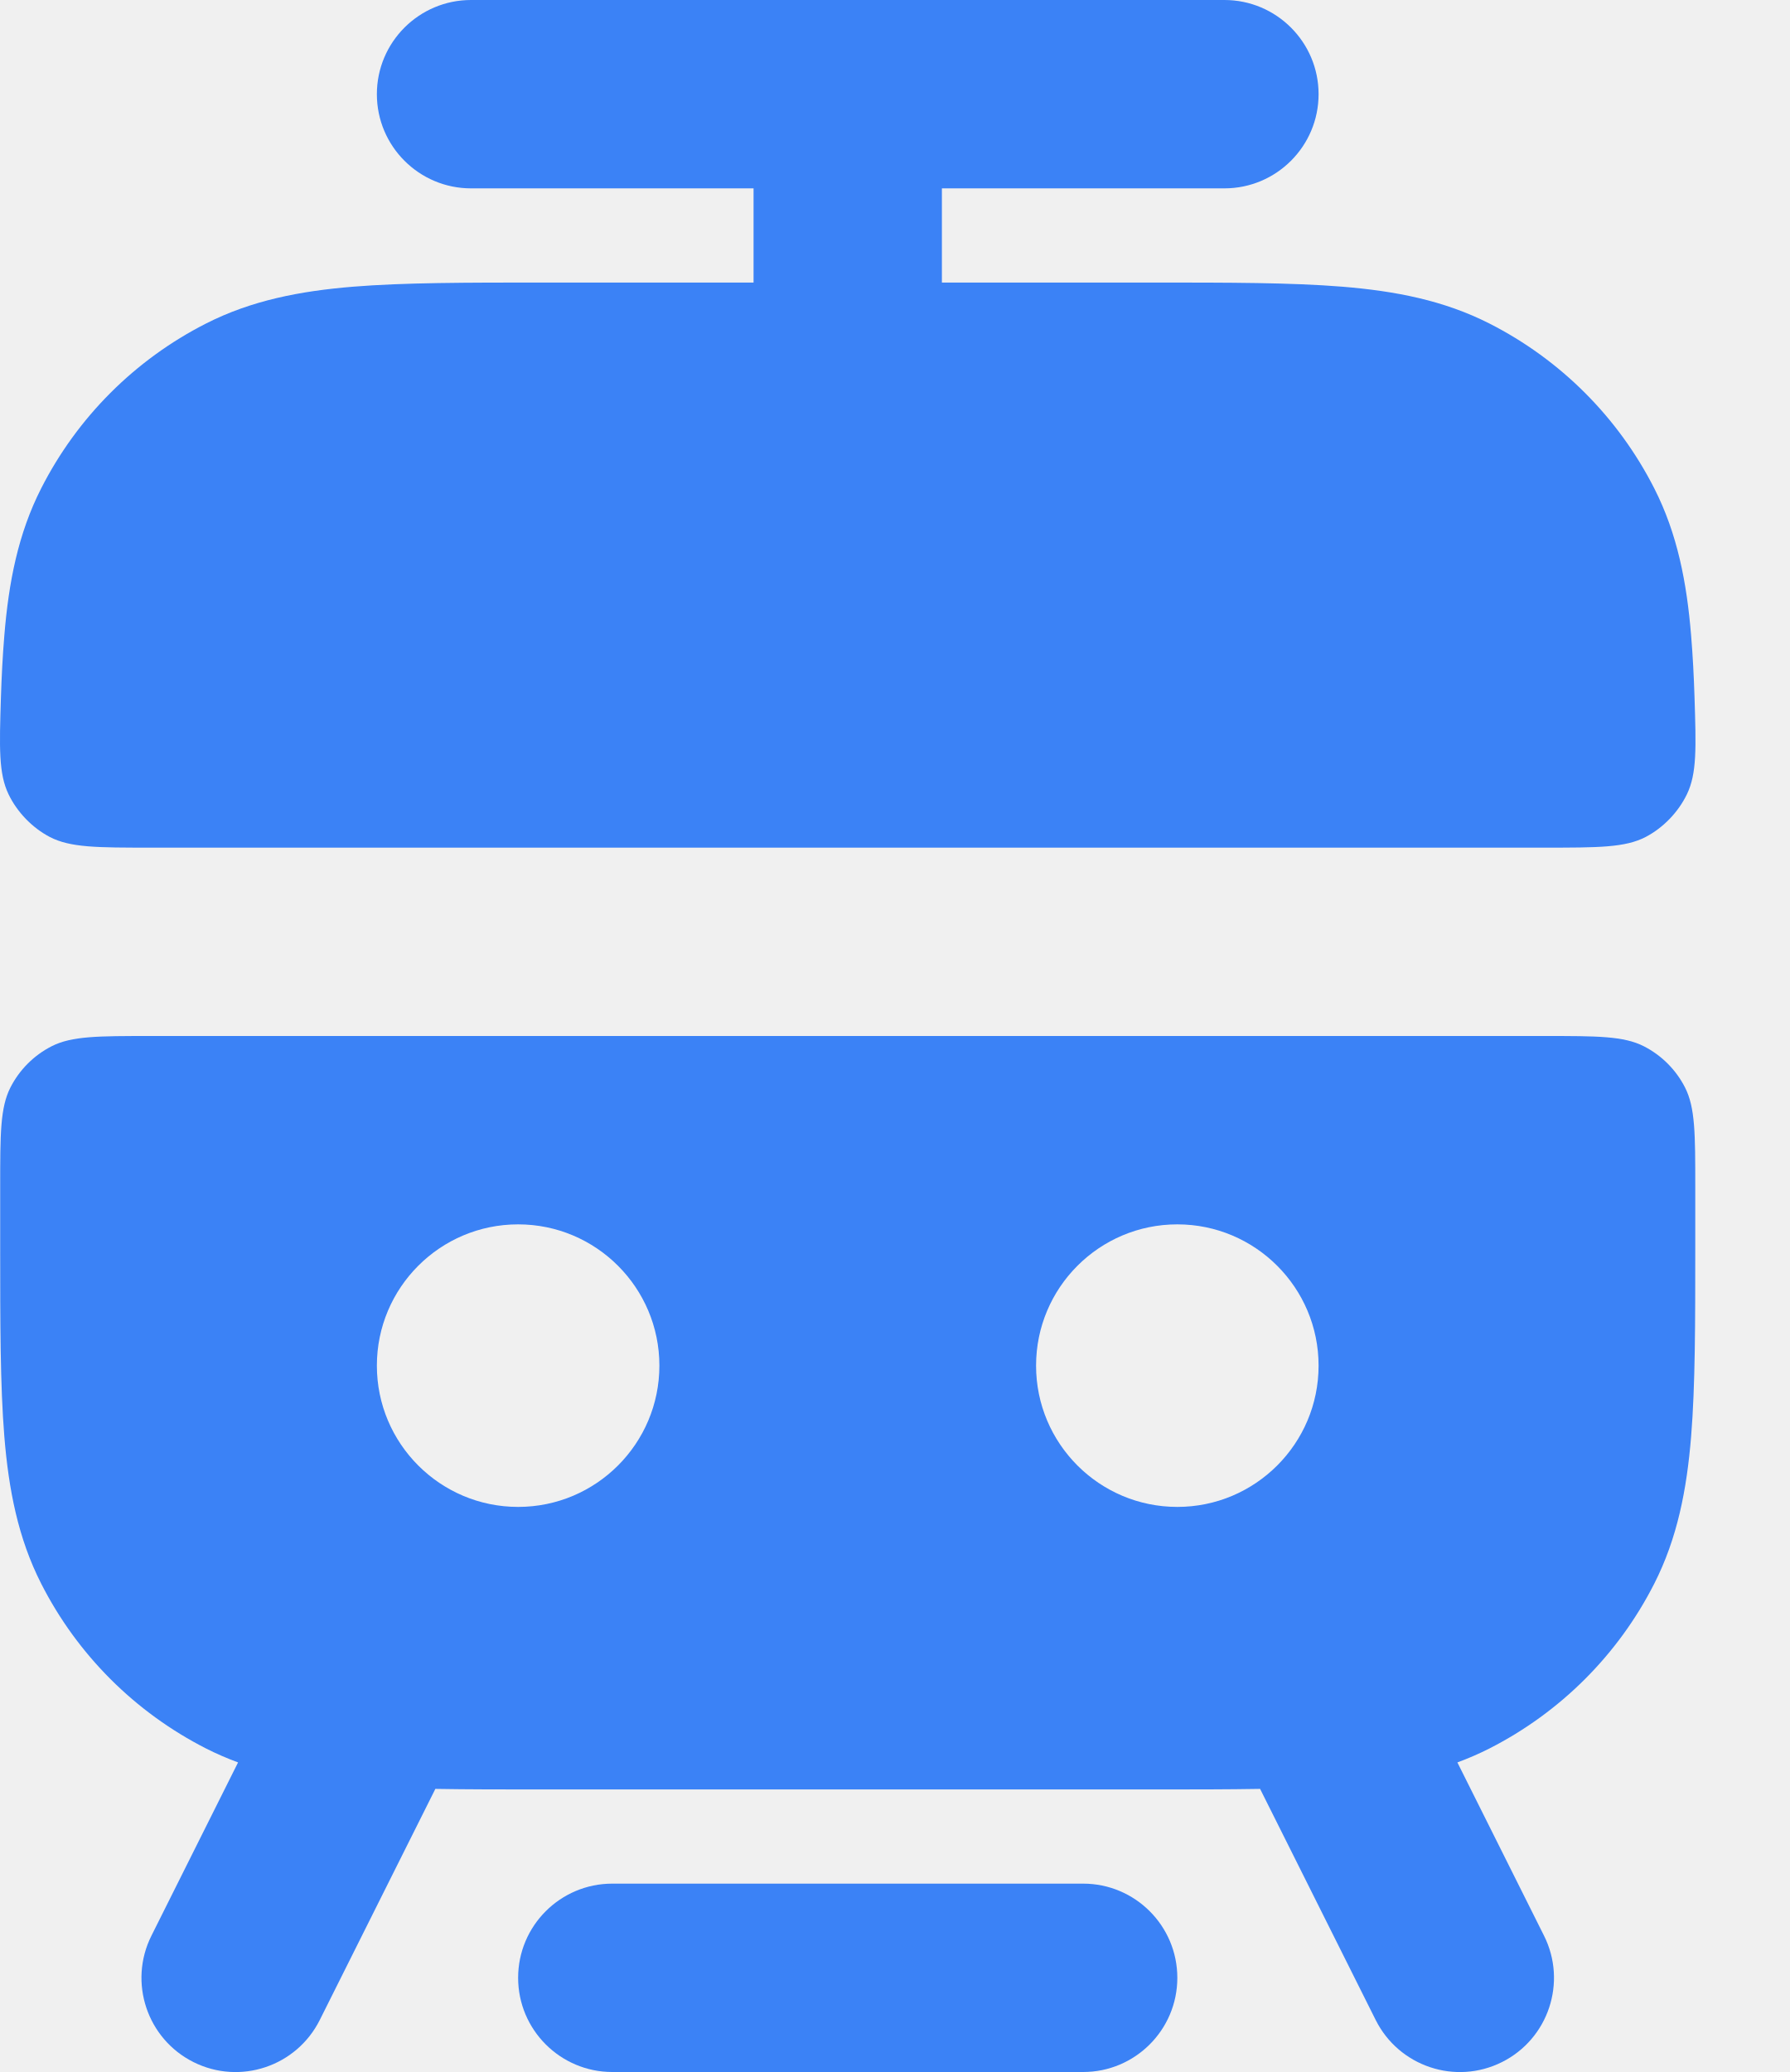
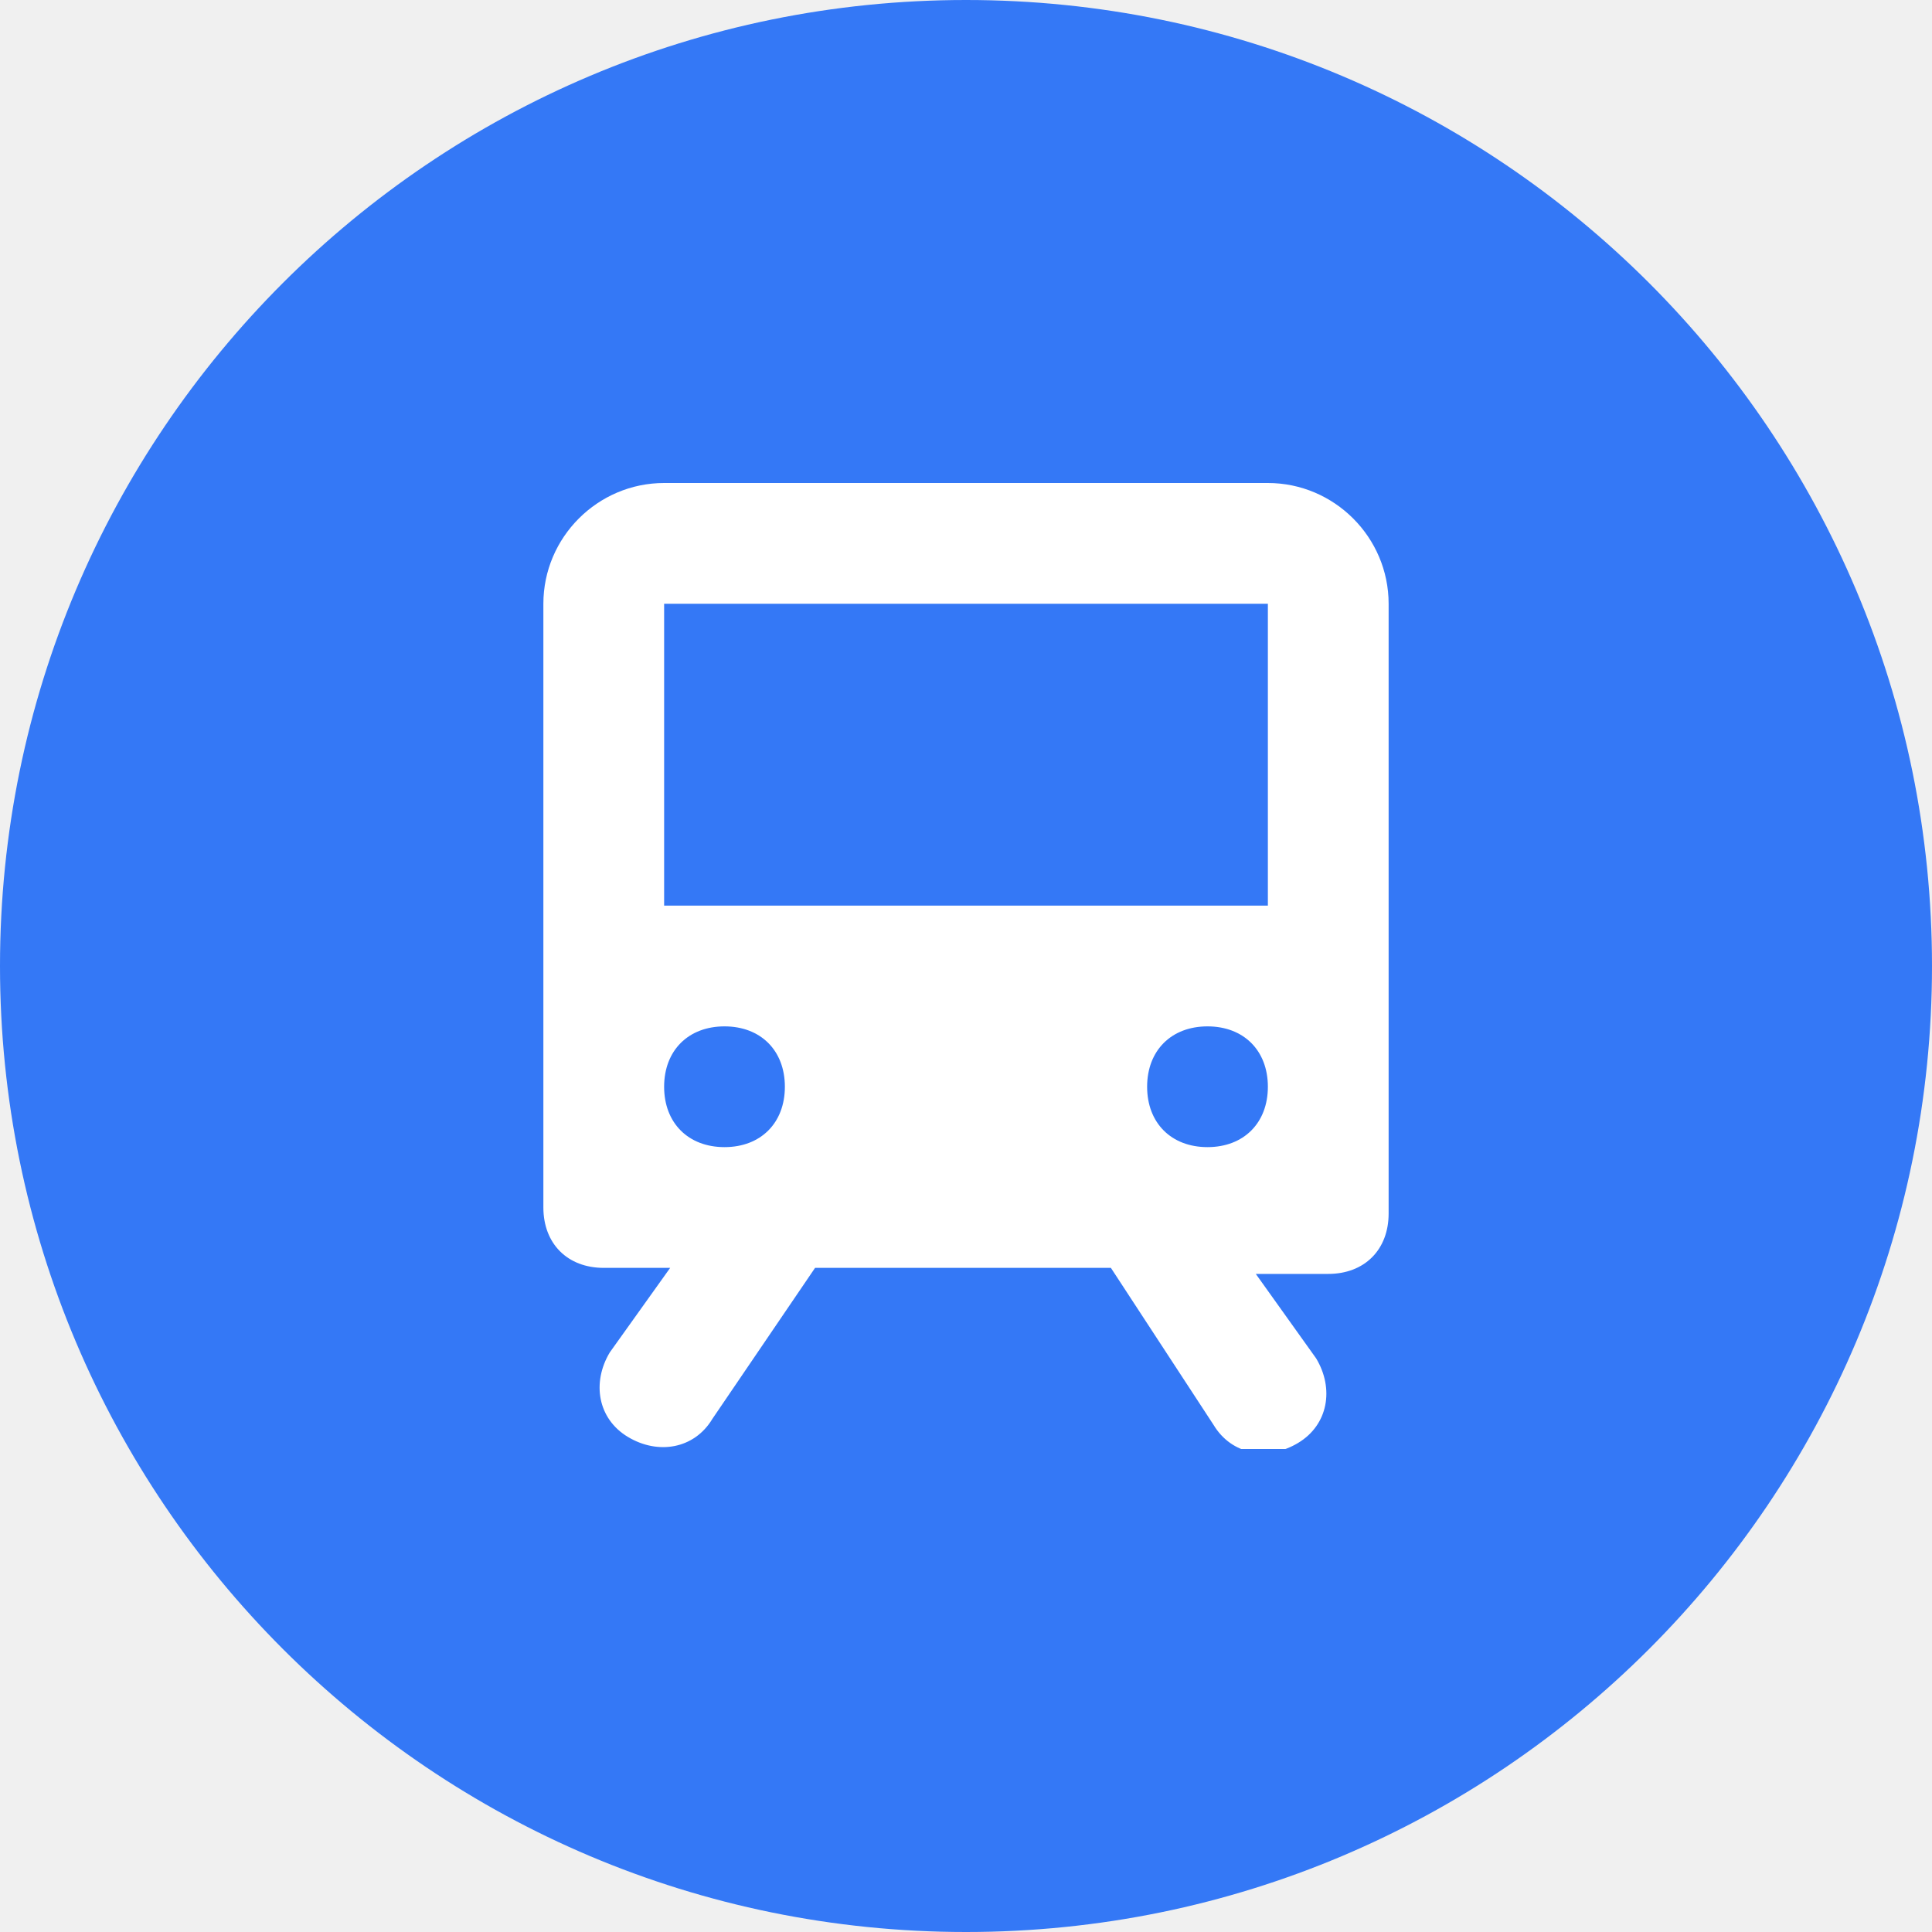
- <svg xmlns="http://www.w3.org/2000/svg" width="19" height="22" viewBox="0 0 19 22" fill="none">
-   <path d="M5.002 0C4.45 0 4.002 0.448 4.002 1C4.002 1.552 4.45 2 5.002 2H8.002V3H5.761C4.956 3 4.291 3 3.75 3.044C3.188 3.09 2.671 3.189 2.186 3.436C1.433 3.819 0.821 4.431 0.438 5.184C0.191 5.669 0.092 6.186 0.046 6.748C0.028 6.965 0.017 7.182 0.01 7.4C-0.007 7.942 -0.015 8.213 0.091 8.434C0.183 8.624 0.342 8.789 0.529 8.887C0.747 9 1.032 9 1.602 9H16.402C16.972 9 17.257 9 17.475 8.887C17.662 8.789 17.821 8.624 17.913 8.434C18.02 8.213 18.011 7.942 17.994 7.4C17.987 7.182 17.976 6.965 17.958 6.748C17.912 6.186 17.813 5.669 17.566 5.184C17.183 4.431 16.571 3.819 15.818 3.436C15.333 3.189 14.816 3.09 14.254 3.044C13.713 3 13.048 3 12.243 3H10.002V2H13.002C13.554 2 14.002 1.552 14.002 1C14.002 0.448 13.554 0 13.002 0H5.002Z" fill="#3B82F6" />
-   <path d="M6.502 20C5.95 20 5.502 20.448 5.502 21C5.502 21.552 5.95 22 6.502 22H11.502C12.054 22 12.502 21.552 12.502 21C12.502 20.448 12.054 20 11.502 20H6.502Z" fill="#3B82F6" />
-   <path fill-rule="evenodd" clip-rule="evenodd" d="M13.381 18.994C13.038 19 12.659 19 12.243 19H5.761C5.345 19 4.966 19 4.623 18.994L3.396 21.447C3.149 21.941 2.549 22.142 2.055 21.895C1.561 21.648 1.361 21.047 1.608 20.553L2.528 18.713C2.412 18.67 2.298 18.621 2.186 18.564C1.433 18.18 0.821 17.569 0.438 16.816C0.191 16.331 0.092 15.814 0.046 15.252C0.002 14.711 0.002 14.046 0.002 13.241V12.6C0.002 12.04 0.002 11.76 0.111 11.546C0.207 11.358 0.36 11.205 0.548 11.109C0.762 11 1.042 11 1.602 11H16.402C16.962 11 17.242 11 17.456 11.109C17.644 11.205 17.797 11.358 17.893 11.546C18.002 11.76 18.002 12.04 18.002 12.6V13.241C18.002 14.046 18.002 14.711 17.958 15.252C17.912 15.814 17.813 16.331 17.566 16.816C17.183 17.569 16.571 18.18 15.818 18.564C15.706 18.621 15.592 18.67 15.476 18.713L16.396 20.553C16.643 21.047 16.443 21.648 15.949 21.895C15.455 22.142 14.855 21.941 14.608 21.447L13.381 18.994ZM5.502 13C4.674 13 4.002 13.672 4.002 14.5C4.002 15.328 4.674 16 5.502 16C6.33 16 7.002 15.328 7.002 14.5C7.002 13.672 6.33 13 5.502 13ZM12.502 13C11.674 13 11.002 13.672 11.002 14.5C11.002 15.328 11.674 16 12.502 16C13.33 16 14.002 15.328 14.002 14.5C14.002 13.672 13.33 13 12.502 13Z" fill="#3B82F6" />
+ <svg xmlns="http://www.w3.org/2000/svg" width="56" height="56" viewBox="0 0 56 56" fill="none">
+   <rect width="56" height="56" rx="28" fill="#3478F6" />
+   <g clip-path="url(#clip0_5613_43797)">
+     <path d="M36.75 14H19.25C17.325 14 15.75 15.575 15.75 17.5V35C15.75 36.05 16.45 36.75 17.5 36.75H19.425L17.675 39.2C17.15 40.075 17.325 41.125 18.2 41.65C19.075 42.175 20.125 42 20.65 41.125L23.625 36.75H32.2L35.175 41.3C35.7 42.175 36.75 42.35 37.625 41.825C38.5 41.3 38.675 40.25 38.15 39.375L36.4 36.925H38.5C39.55 36.925 40.25 36.225 40.25 35.175V17.5C40.25 15.575 38.675 14 36.75 14ZM21 33.25C19.95 33.25 19.25 32.55 19.25 31.5C19.25 30.45 19.95 29.75 21 29.75C22.05 29.75 22.75 30.45 22.75 31.5C22.75 32.55 22.05 33.25 21 33.25ZM35 33.25C33.95 33.25 33.25 32.55 33.25 31.5C33.25 30.45 33.95 29.75 35 29.75C36.05 29.75 36.75 30.45 36.75 31.5C36.75 32.55 36.05 33.25 35 33.25ZM36.75 26.25H19.25V17.5H36.75V26.25Z" fill="white" />
+   </g>
+   <defs>
+     <clipPath id="clip0_5613_43797">
+       <rect width="28" height="28" fill="white" transform="translate(14 14.0001)" />
+     </clipPath>
+   </defs>
</svg>
